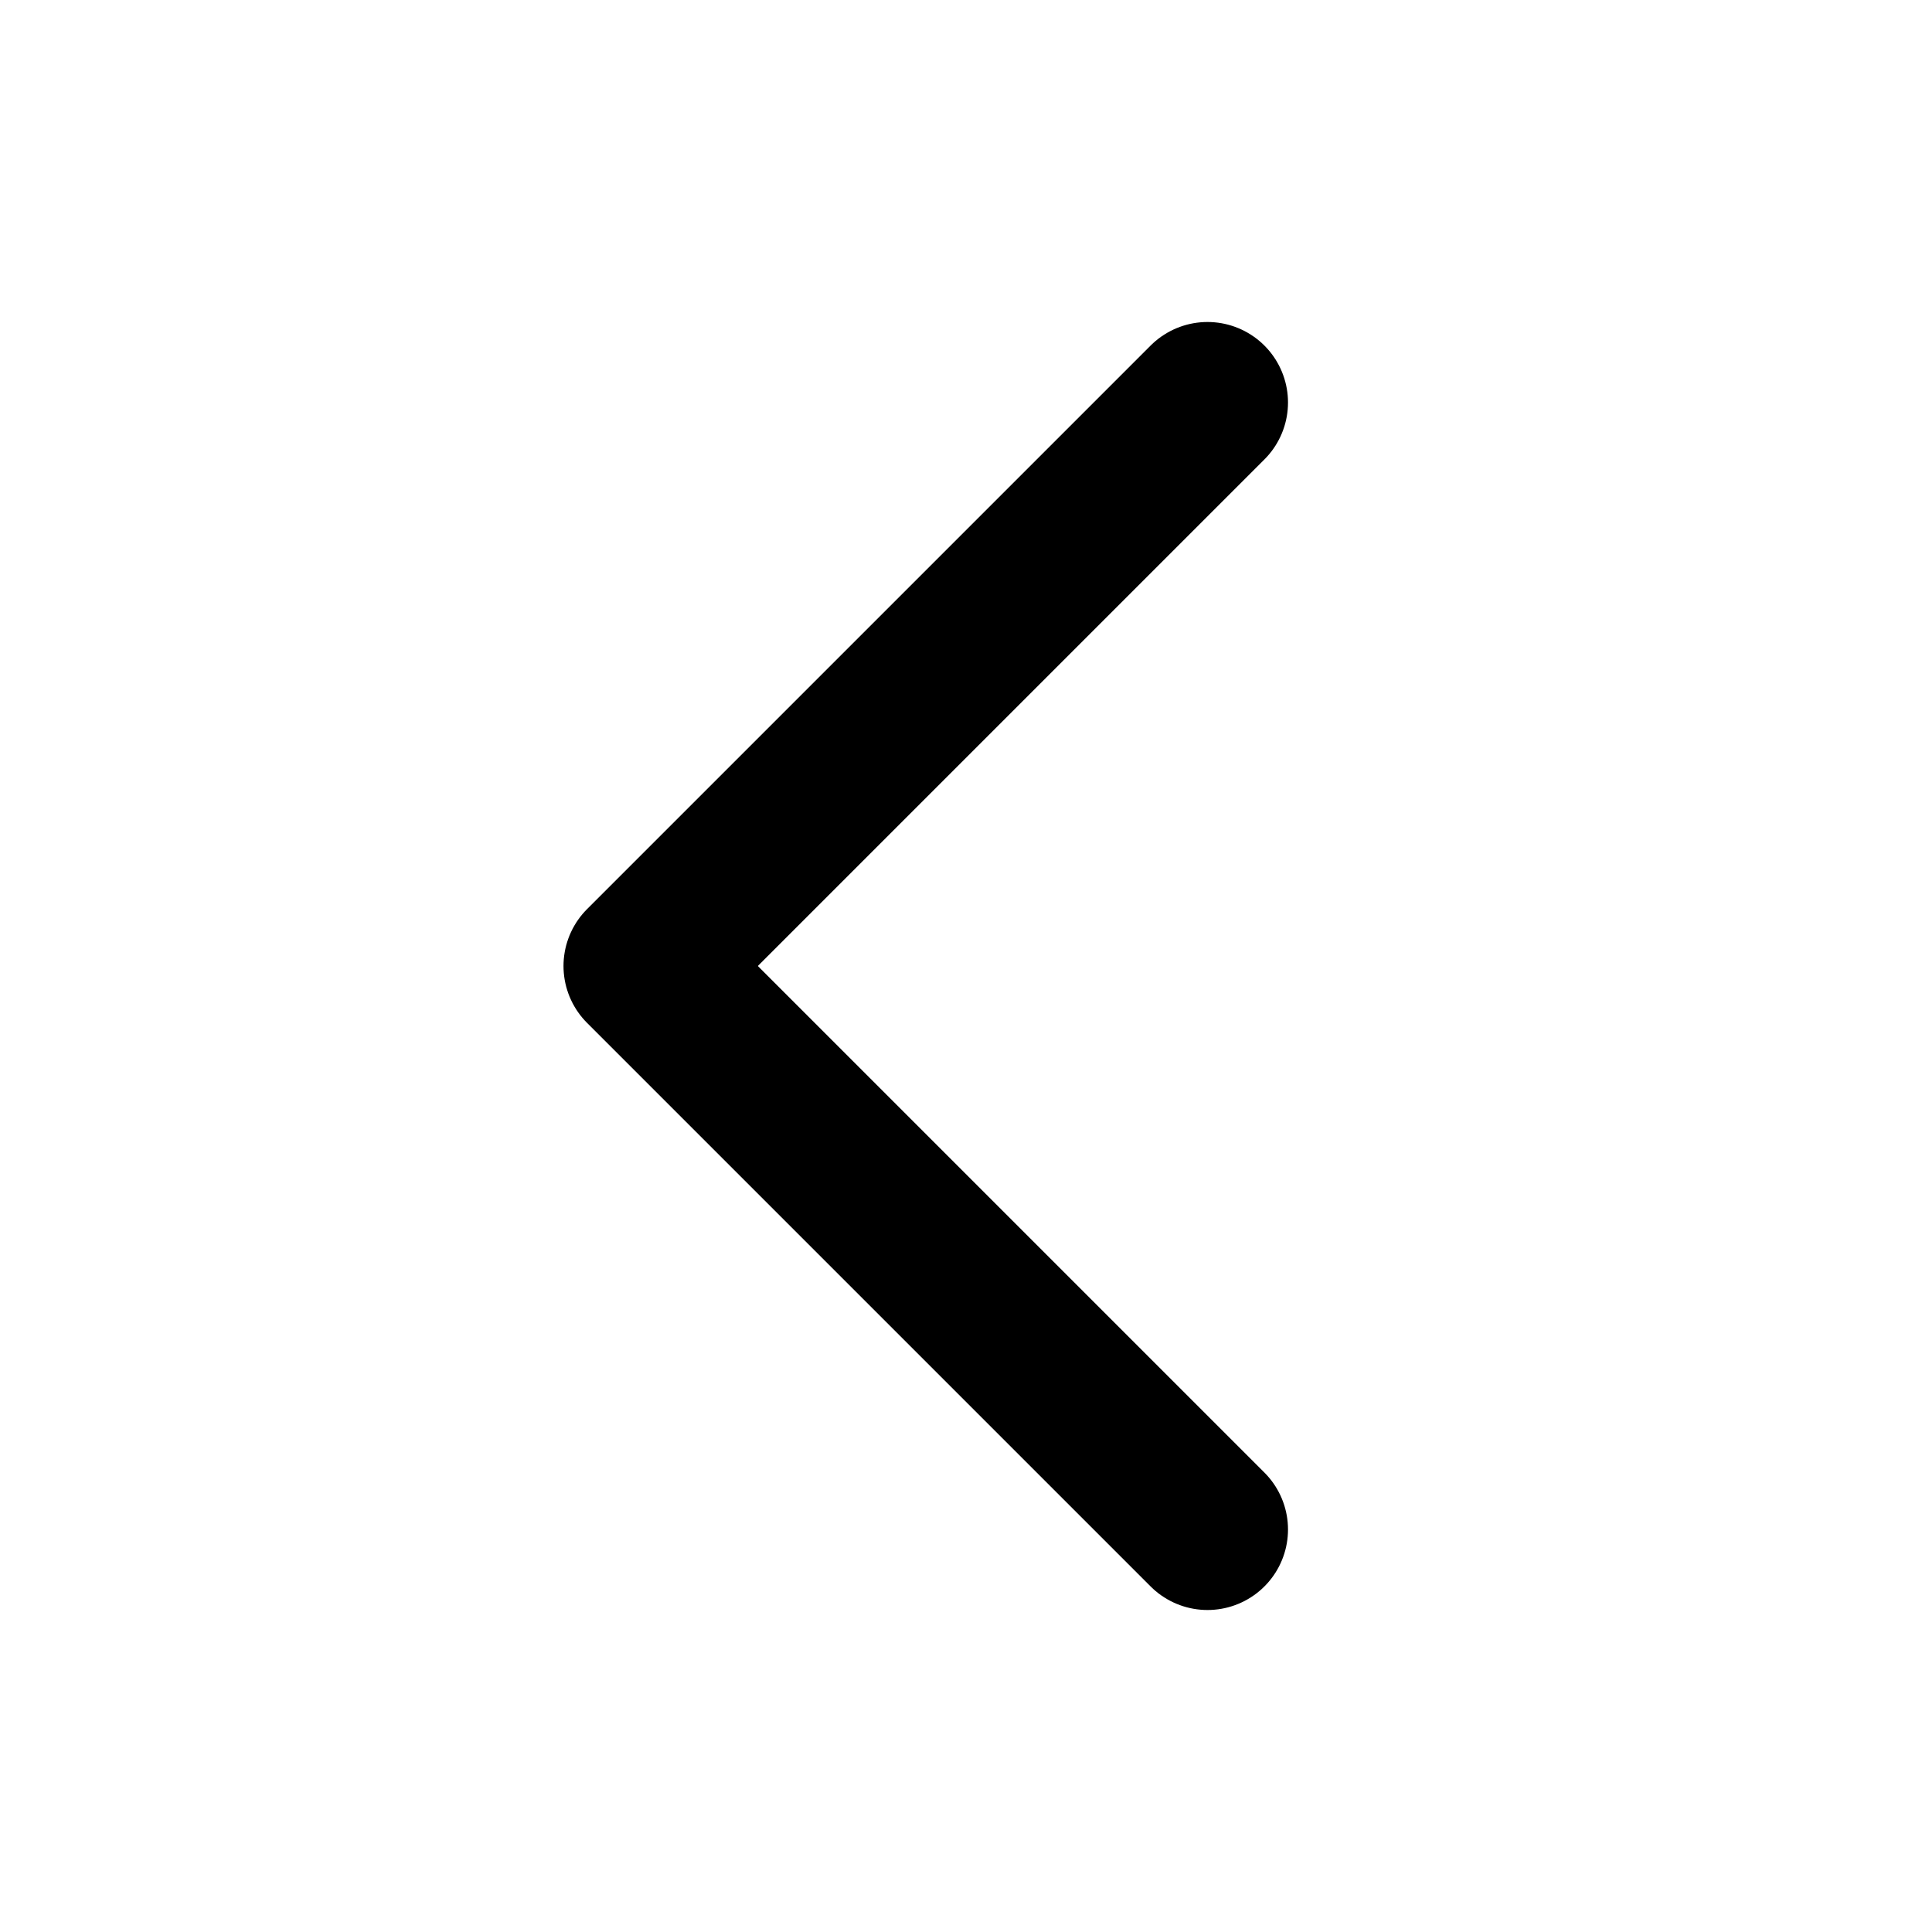
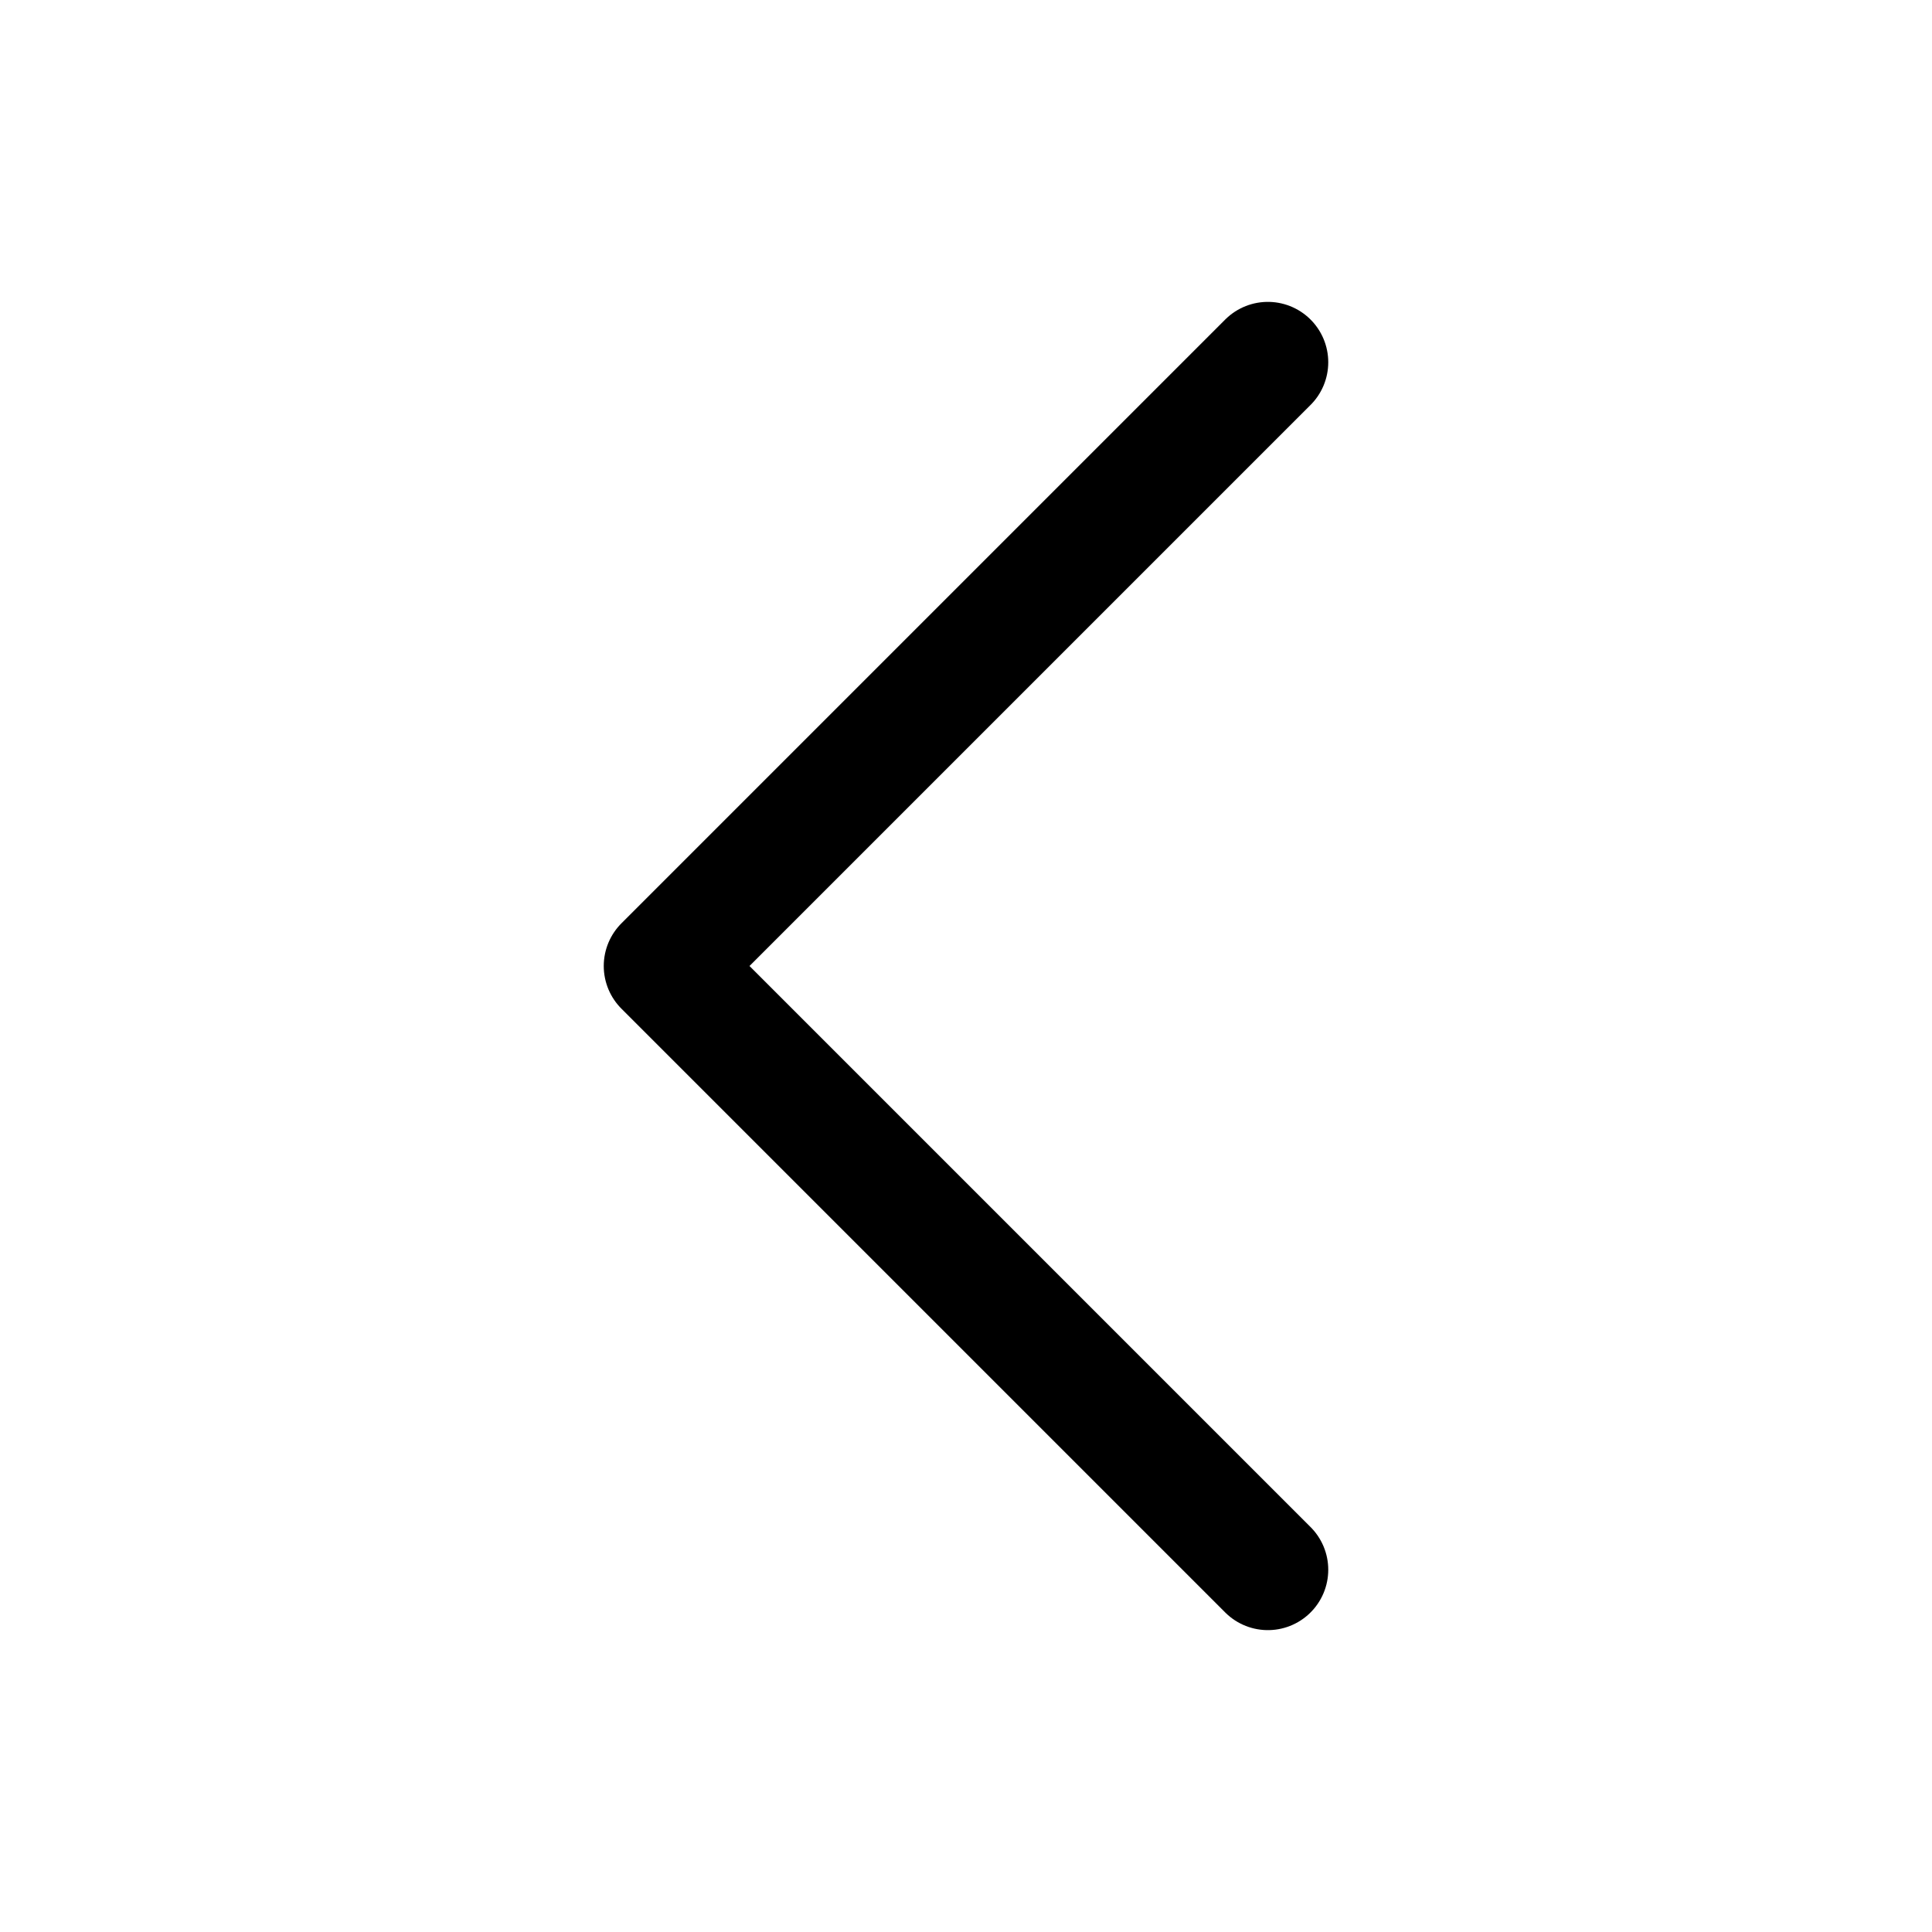
<svg xmlns="http://www.w3.org/2000/svg" width="24" height="24" viewBox="0 0 24 24" fill="none">
-   <path d="M15 19L8 12L15 5" stroke="currentColor" stroke-width="2" stroke-linecap="round" stroke-linejoin="round" />
+   <path d="M15.75 19.5L8.25 12L15.75 4.5" stroke="currentColor" stroke-width="1.5" stroke-linecap="round" stroke-linejoin="round" />
</svg>
